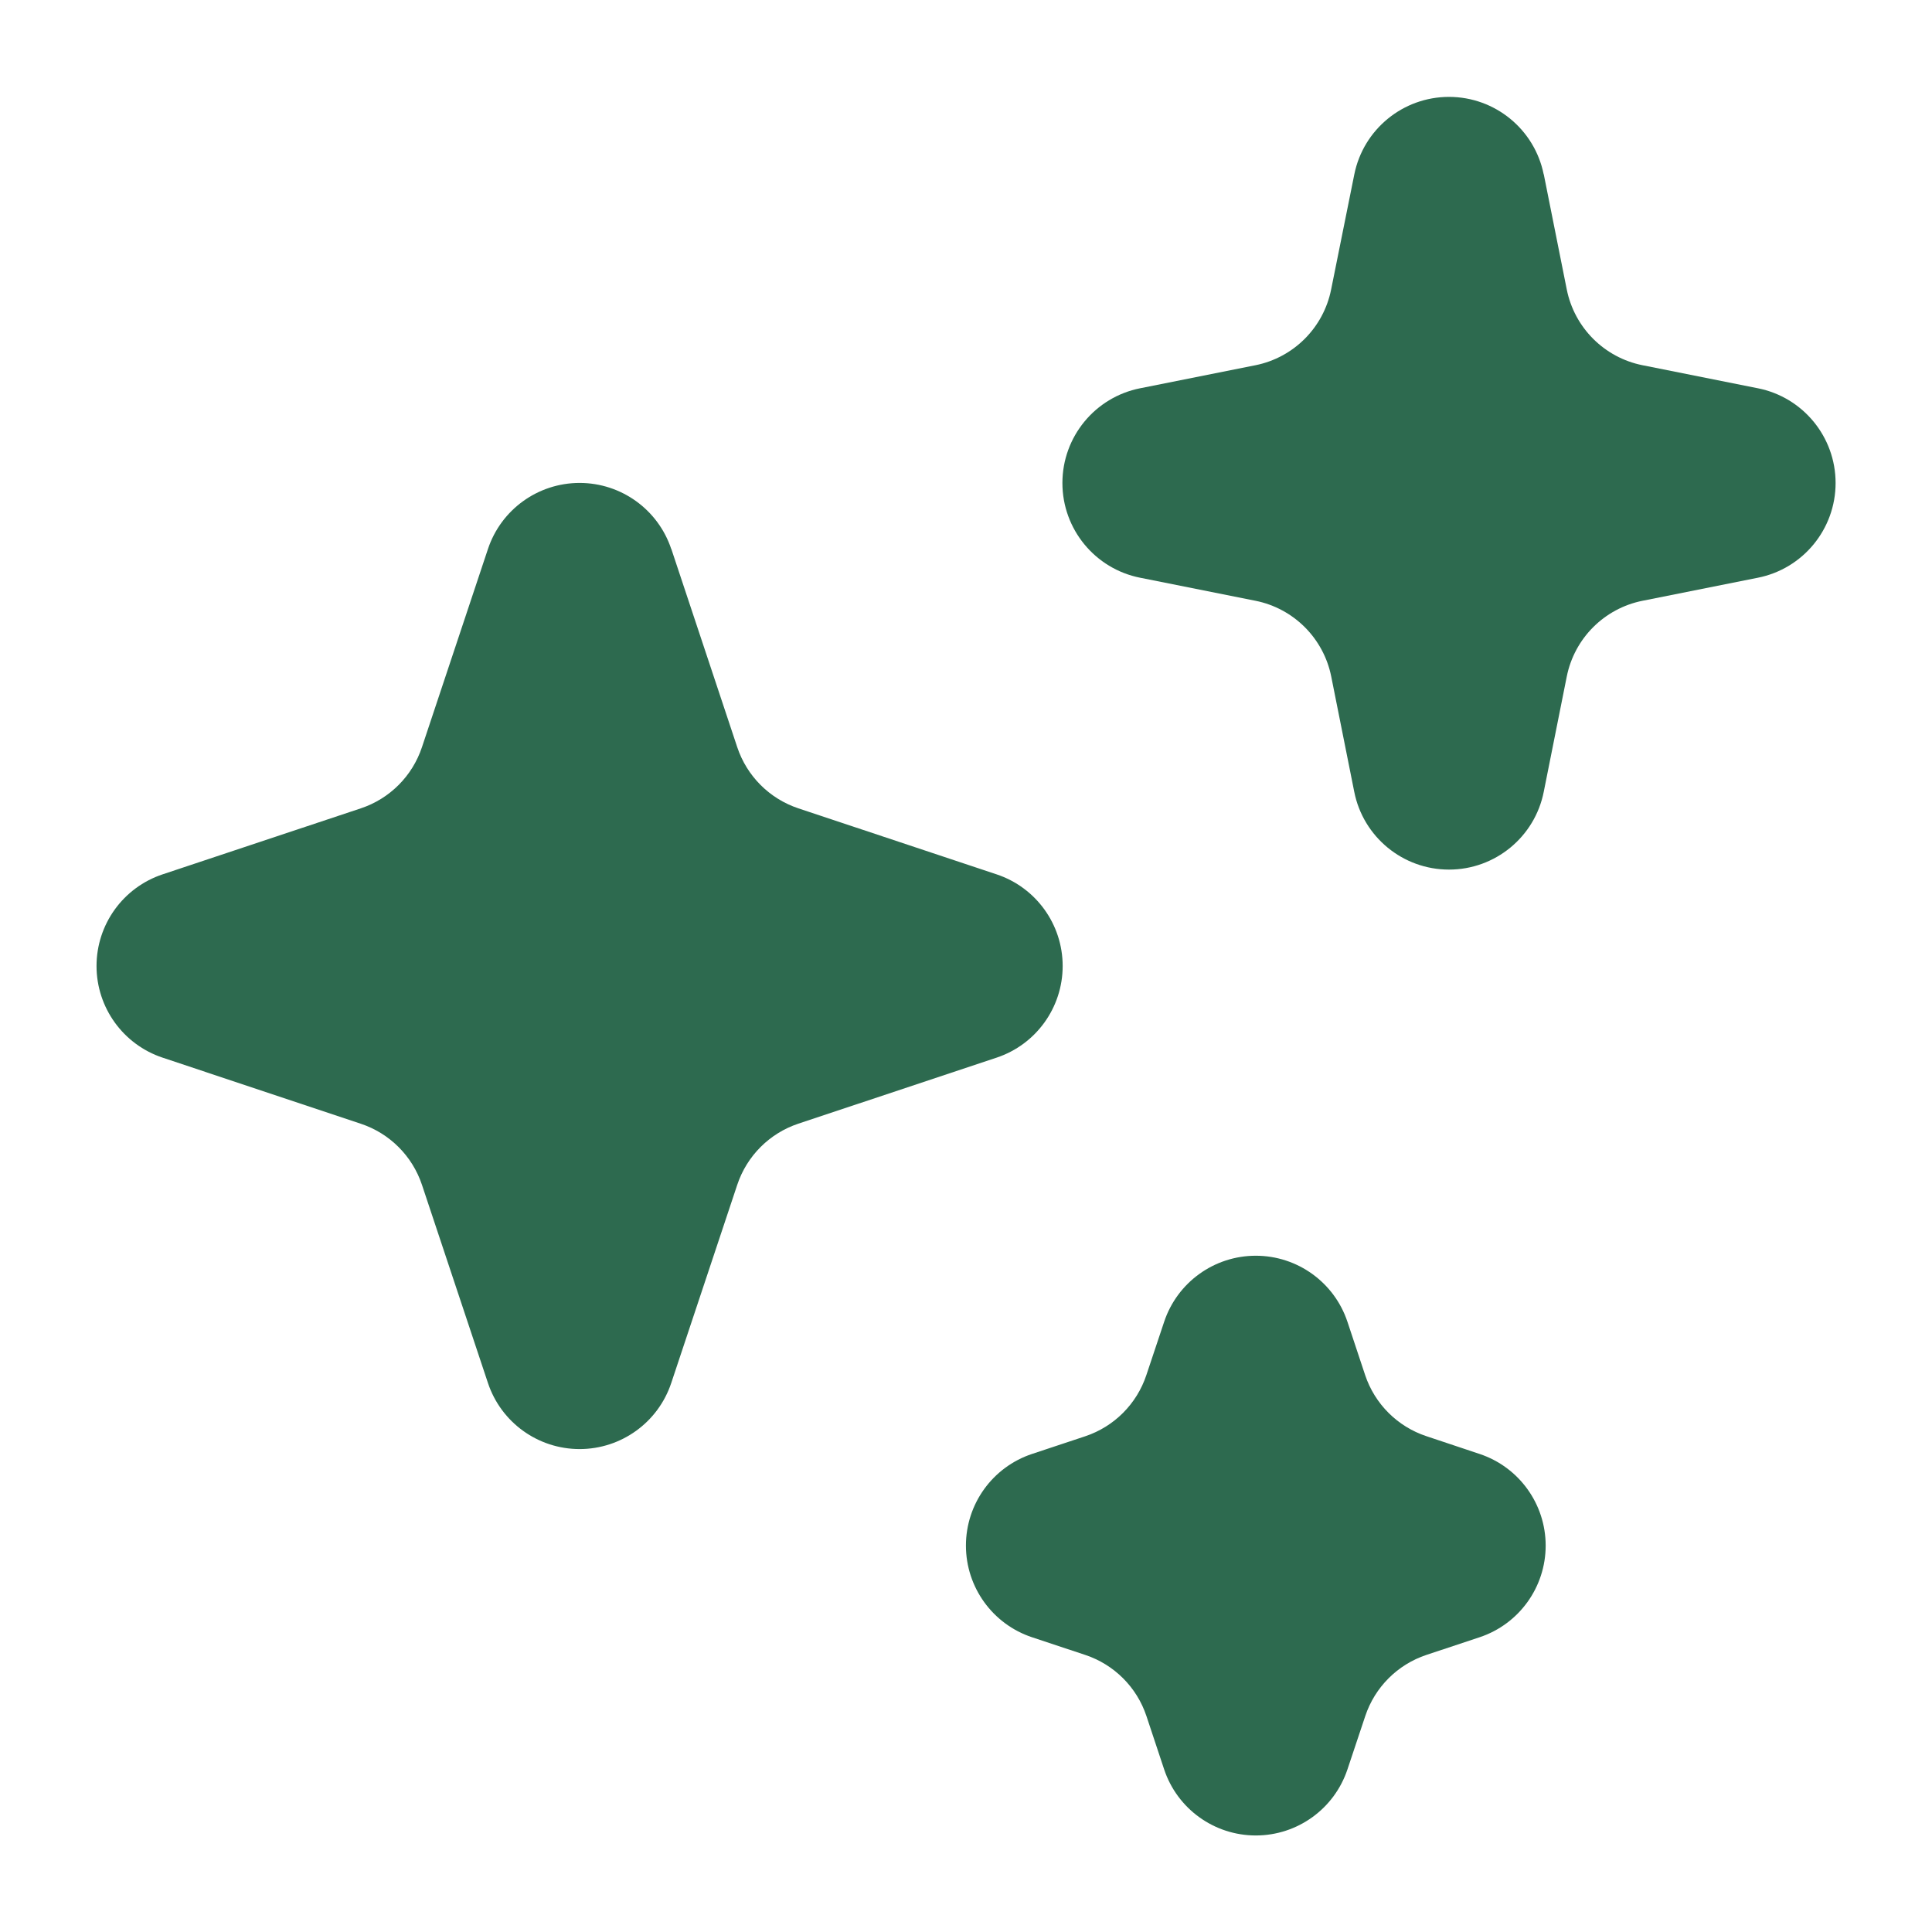
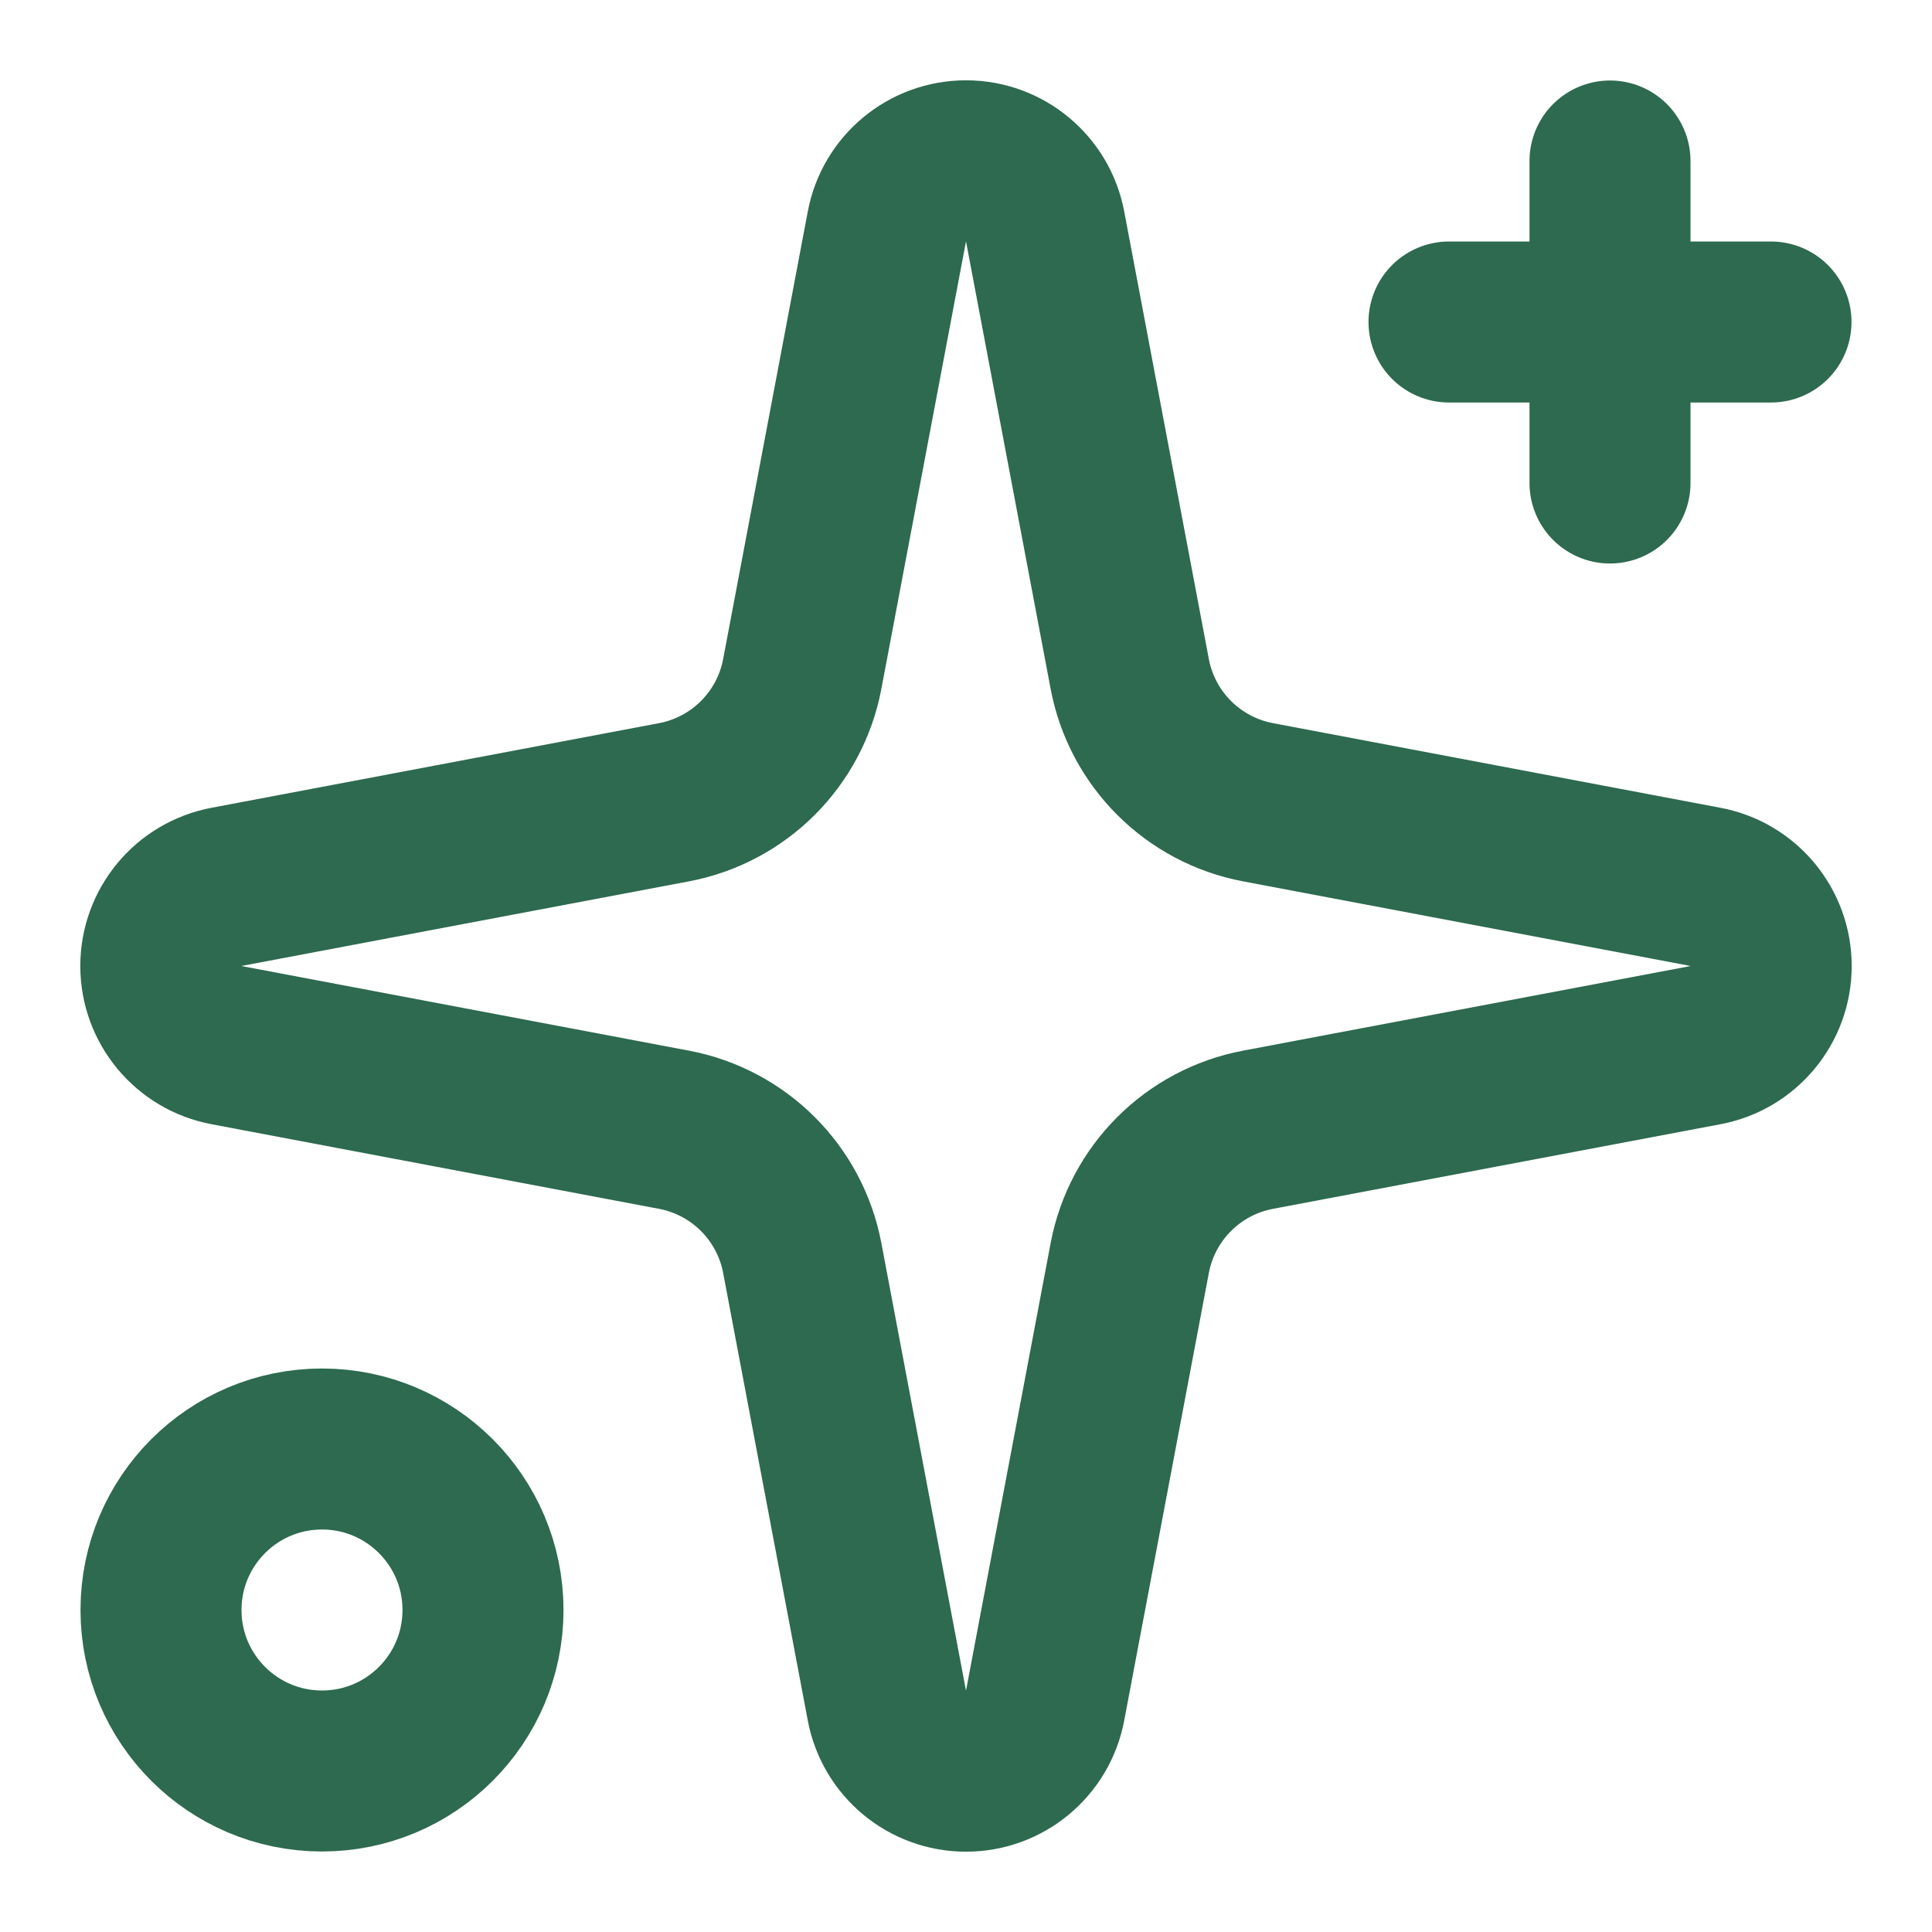
- <svg xmlns="http://www.w3.org/2000/svg" width="20" height="20" viewBox="0 0 20 20" fill="#2D6A4F" class="size-5">
-   <path d="M15.98 1.804a1 1 0 0 0-1.96 0l-.24 1.192a1 1 0 0 1-.784.785l-1.192.238a1 1 0 0 0 0 1.962l1.192.238a1 1 0 0 1 .785.785l.238 1.192a1 1 0 0 0 1.962 0l.238-1.192a1 1 0 0 1 .785-.785l1.192-.238a1 1 0 0 0 0-1.962l-1.192-.238a1 1 0 0 1-.785-.785l-.238-1.192ZM6.949 5.684a1 1 0 0 0-1.898 0l-.683 2.051a1 1 0 0 1-.633.633l-2.051.683a1 1 0 0 0 0 1.898l2.051.684a1 1 0 0 1 .633.632l.683 2.051a1 1 0 0 0 1.898 0l.683-2.051a1 1 0 0 1 .633-.633l2.051-.683a1 1 0 0 0 0-1.898l-2.051-.683a1 1 0 0 1-.633-.633L6.95 5.684ZM13.949 13.684a1 1 0 0 0-1.898 0l-.184.551a1 1 0 0 1-.632.633l-.551.183a1 1 0 0 0 0 1.898l.551.183a1 1 0 0 1 .633.633l.183.551a1 1 0 0 0 1.898 0l.184-.551a1 1 0 0 1 .632-.633l.551-.183a1 1 0 0 0 0-1.898l-.551-.184a1 1 0 0 1-.633-.632l-.183-.551Z" />
+ <svg xmlns="http://www.w3.org/2000/svg" width="24" height="24" viewBox="0 0 24 24" fill="none" stroke="#2d6a4f" stroke-width="2" stroke-linecap="round" stroke-linejoin="round" class="lucide lucide-sparkles-icon lucide-sparkles">
+   <path d="M11.017 2.814a1 1 0 0 1 1.966 0l1.051 5.558a2 2 0 0 0 1.594 1.594l5.558 1.051a1 1 0 0 1 0 1.966l-5.558 1.051a2 2 0 0 0-1.594 1.594l-1.051 5.558a1 1 0 0 1-1.966 0l-1.051-5.558a2 2 0 0 0-1.594-1.594l-5.558-1.051a1 1 0 0 1 0-1.966l5.558-1.051a2 2 0 0 0 1.594-1.594z" />
+   <path d="M20 2v4" />
+   <path d="M22 4h-4" />
+   <circle cx="4" cy="20" r="2" />
</svg>
